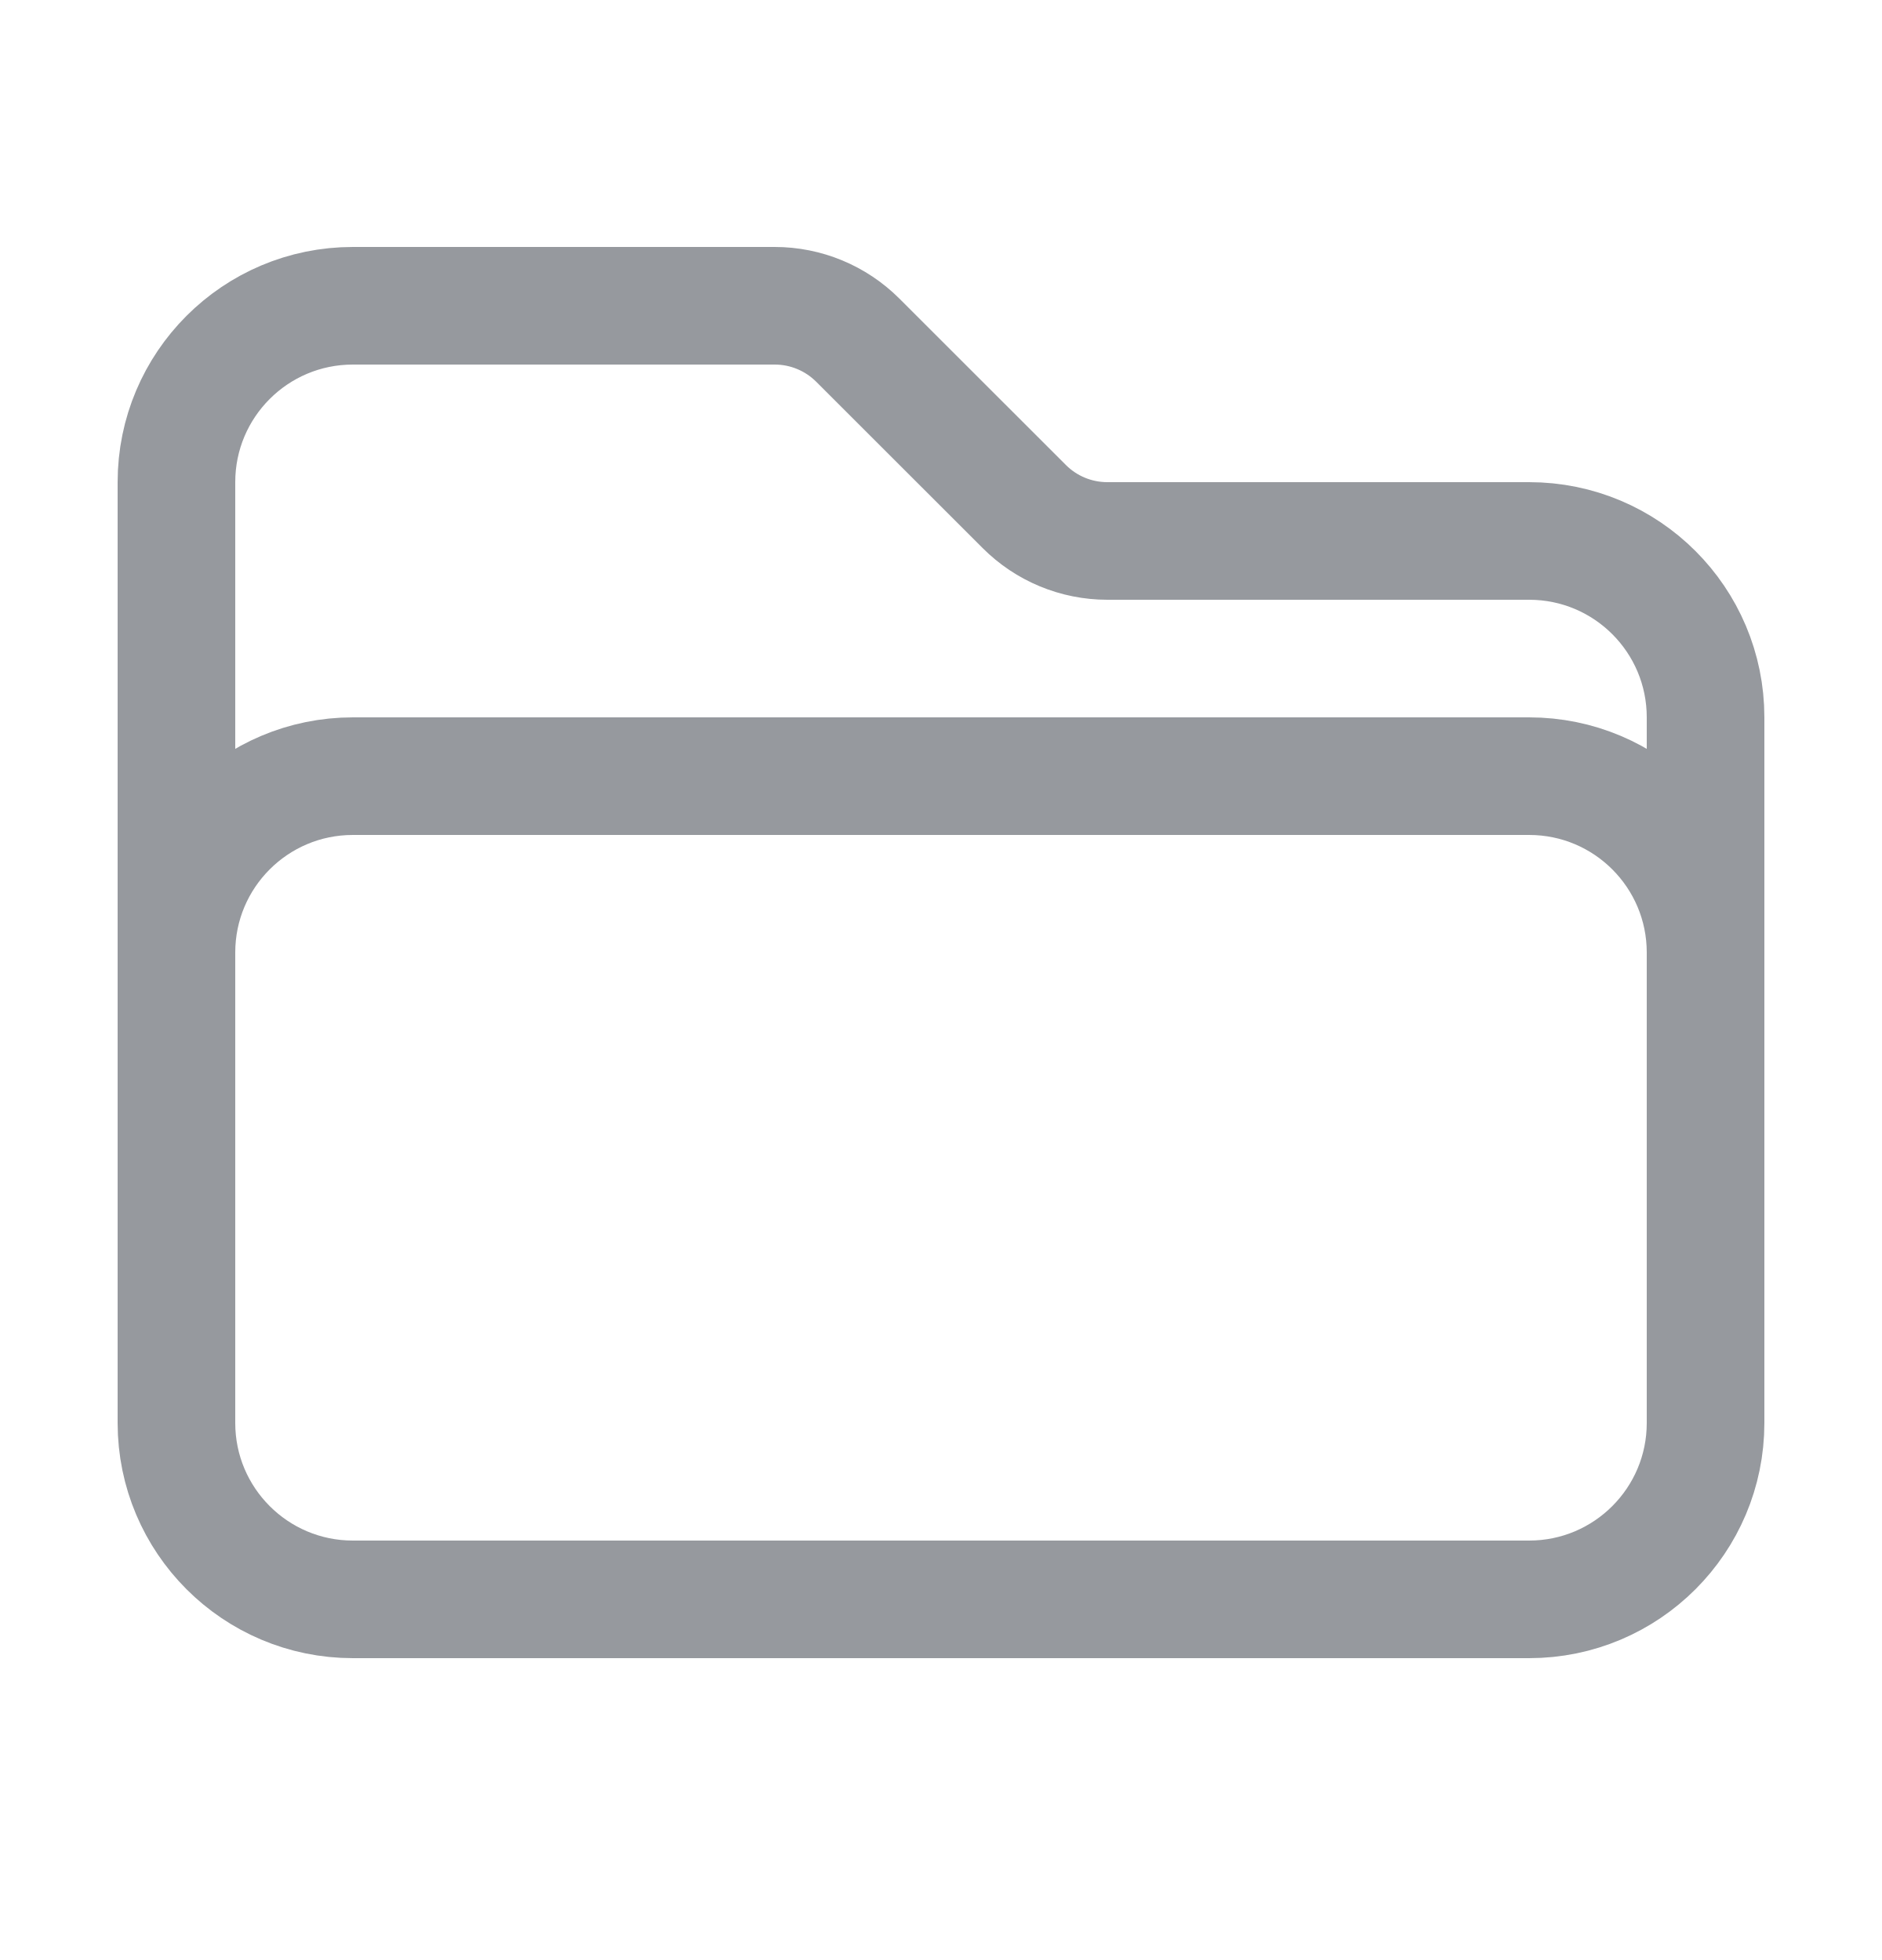
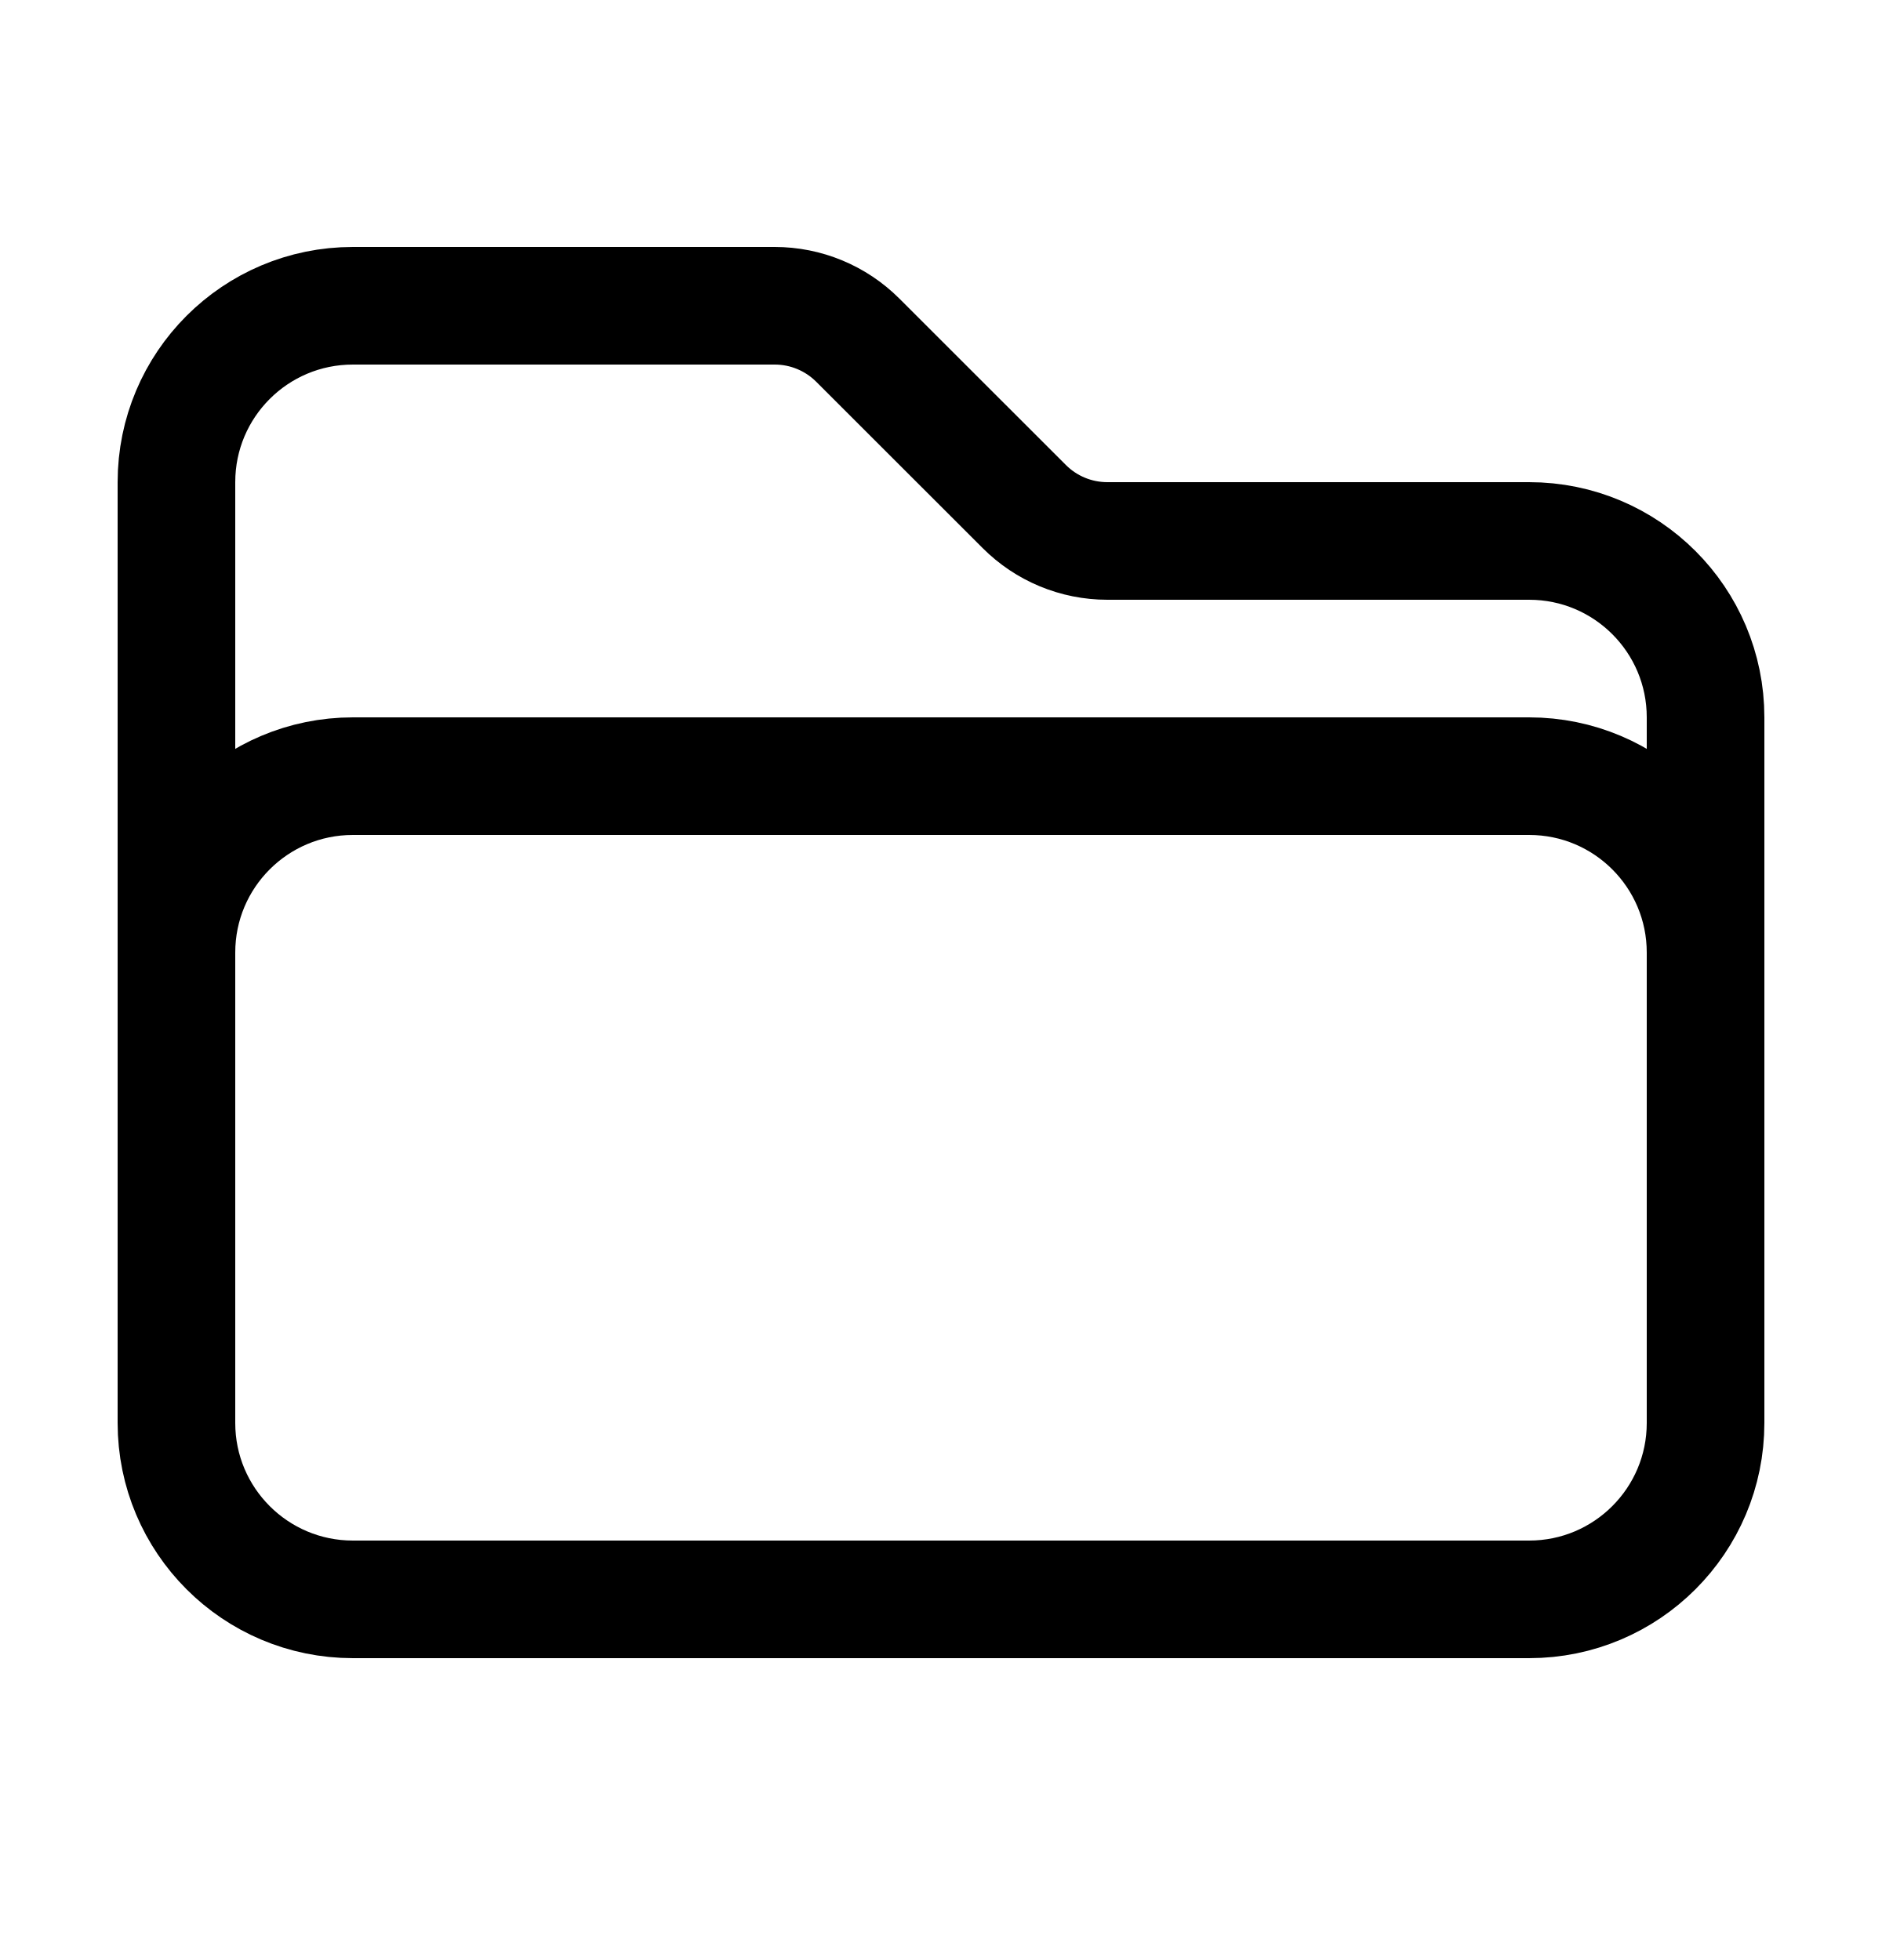
<svg xmlns="http://www.w3.org/2000/svg" width="24" height="25" viewBox="0 0 24 25" fill="none">
-   <path d="M2.25 12.9V12.15C2.25 10.907 3.257 9.9 4.5 9.9H19.5C20.743 9.9 21.75 10.907 21.75 12.15V12.9M13.061 6.46L10.939 4.339C10.658 4.058 10.277 3.9 9.879 3.9H4.5C3.257 3.9 2.25 4.907 2.25 6.15V18.15C2.25 19.392 3.257 20.4 4.5 20.4H19.5C20.743 20.4 21.75 19.392 21.75 18.15V9.15C21.75 7.907 20.743 6.9 19.5 6.9H14.121C13.723 6.9 13.342 6.742 13.061 6.46Z" stroke="#96999E" stroke-width="1.5" stroke-linecap="round" stroke-linejoin="round" />
+   <path d="M2.25 12.9V12.15C2.25 10.907 3.257 9.9 4.5 9.9H19.5C20.743 9.9 21.75 10.907 21.75 12.15V12.9M13.061 6.46L10.939 4.339C10.658 4.058 10.277 3.9 9.879 3.9H4.5C3.257 3.9 2.25 4.907 2.25 6.15V18.15C2.25 19.392 3.257 20.4 4.5 20.4H19.5C20.743 20.4 21.75 19.392 21.75 18.15V9.15C21.75 7.907 20.743 6.9 19.5 6.9H14.121C13.723 6.9 13.342 6.742 13.061 6.46Z" stroke="currentColor" stroke-width="1.5" stroke-linecap="round" stroke-linejoin="round" />
</svg>
